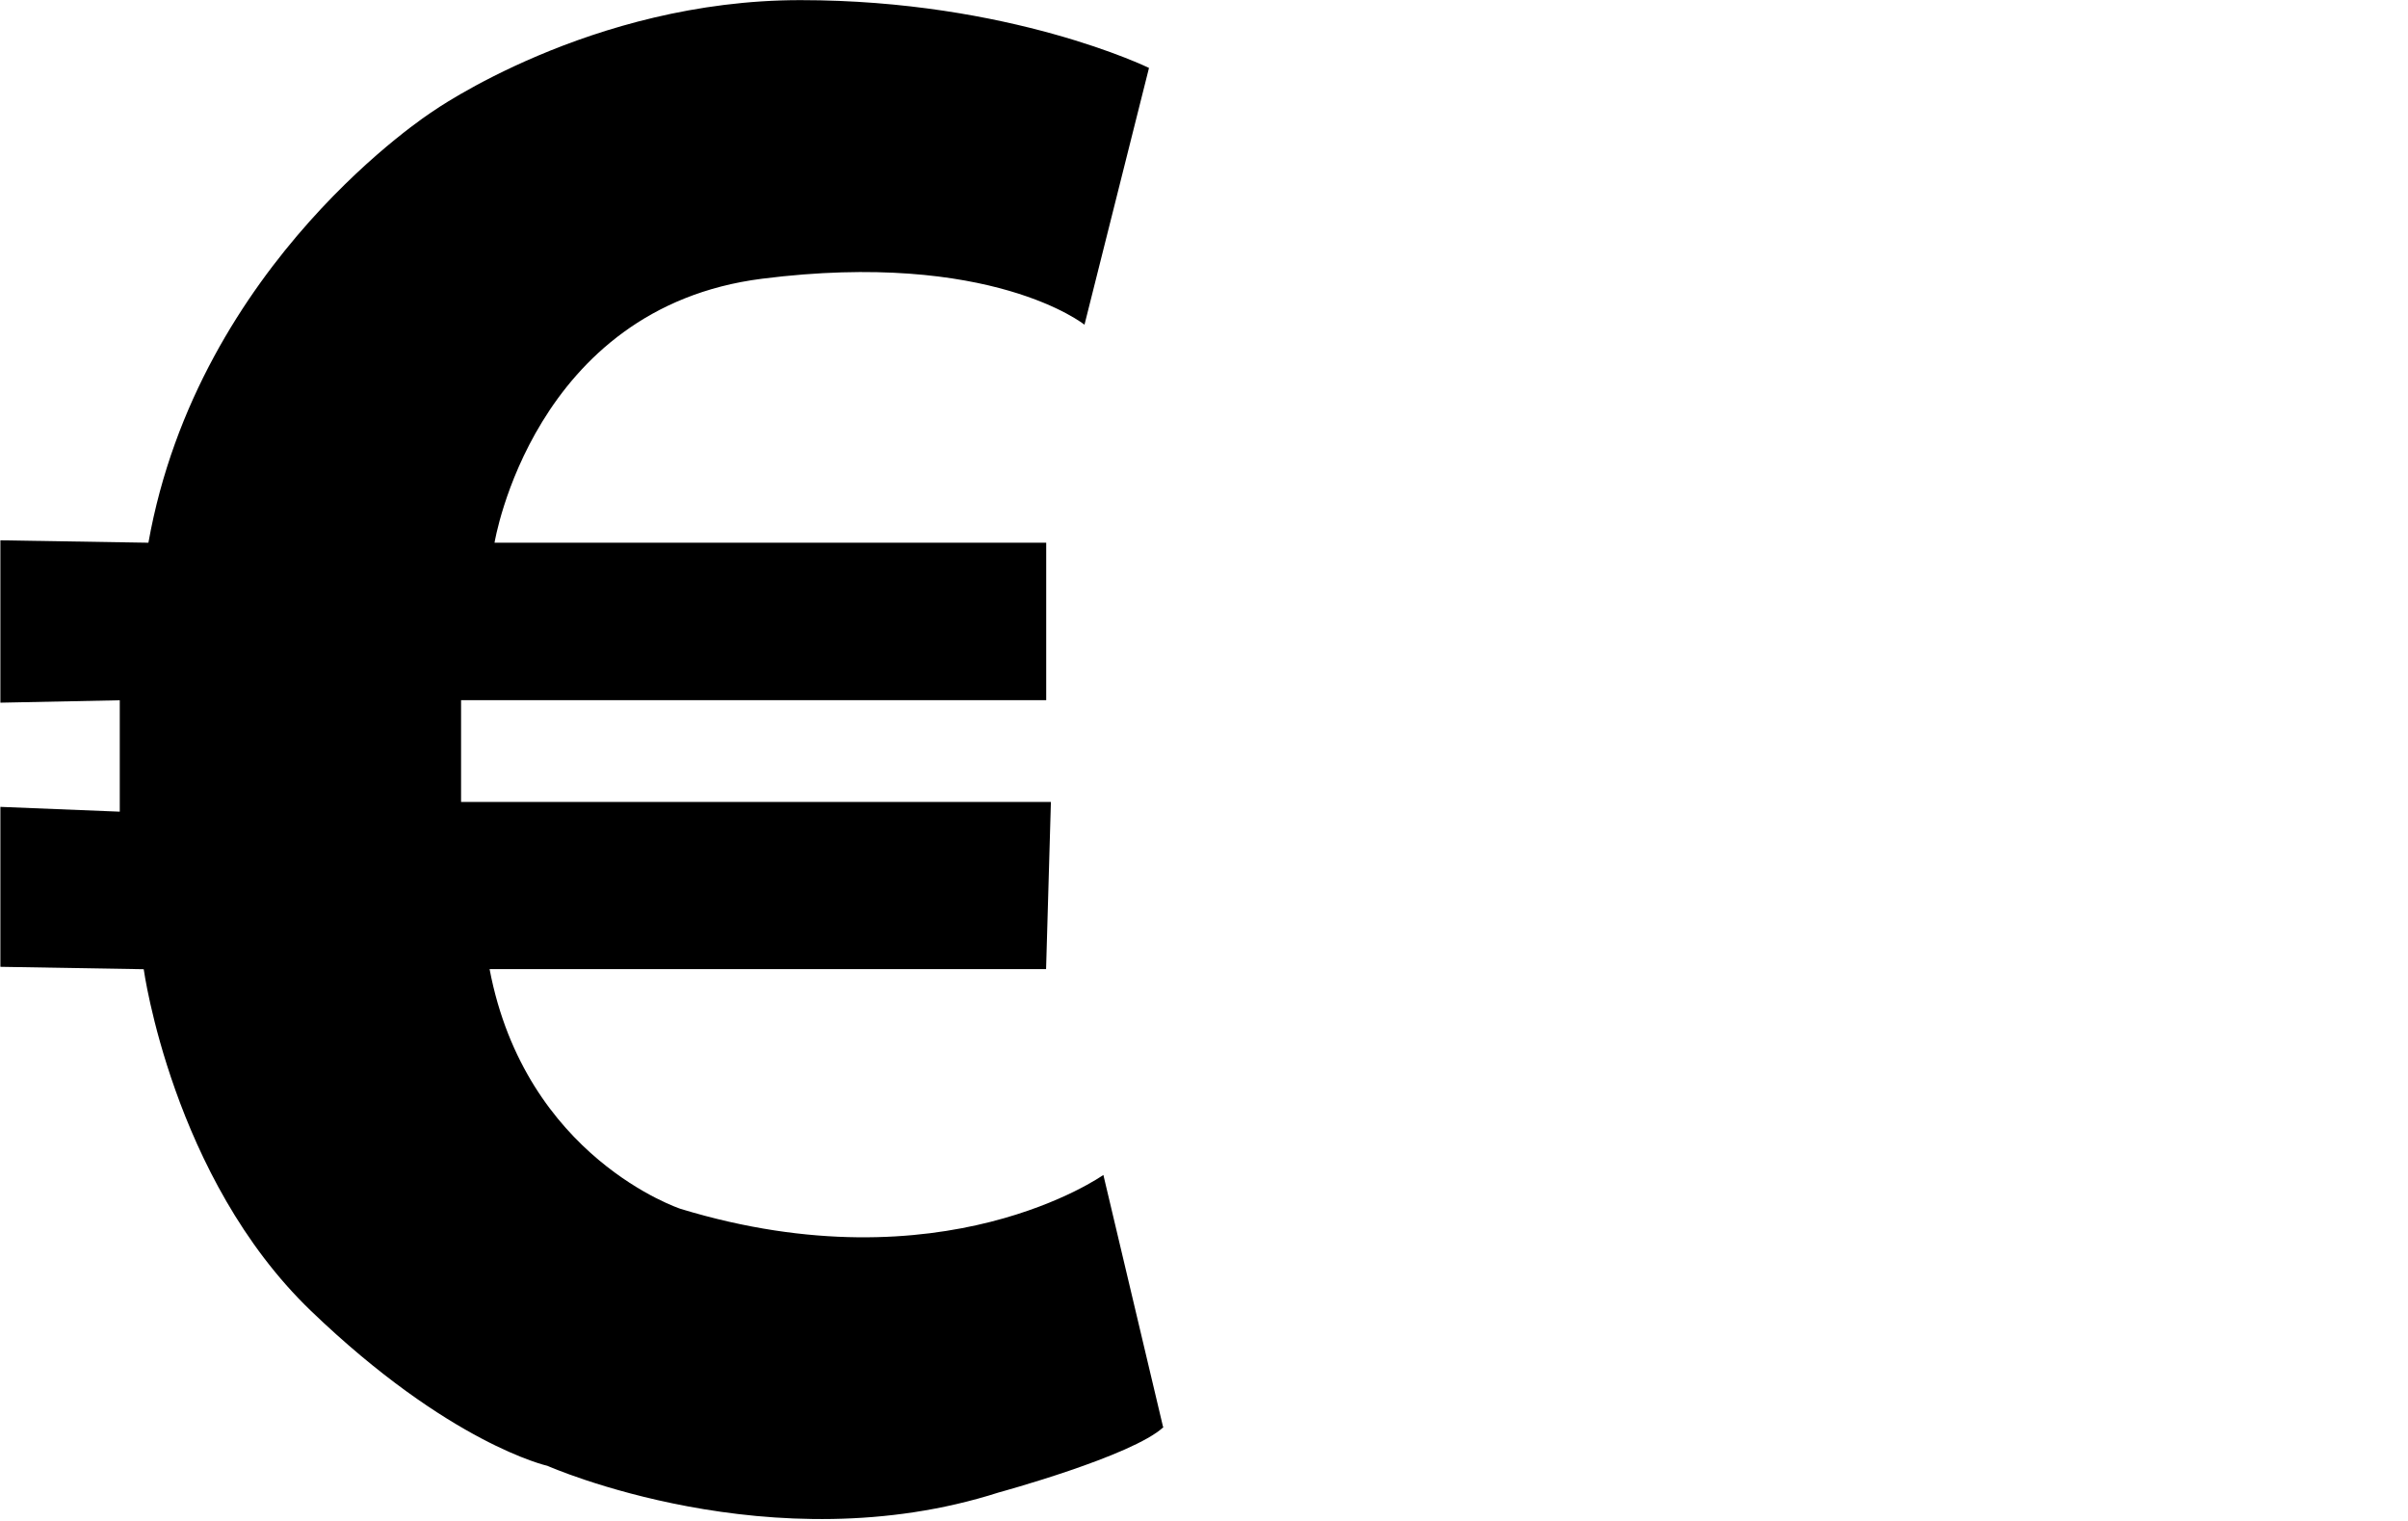
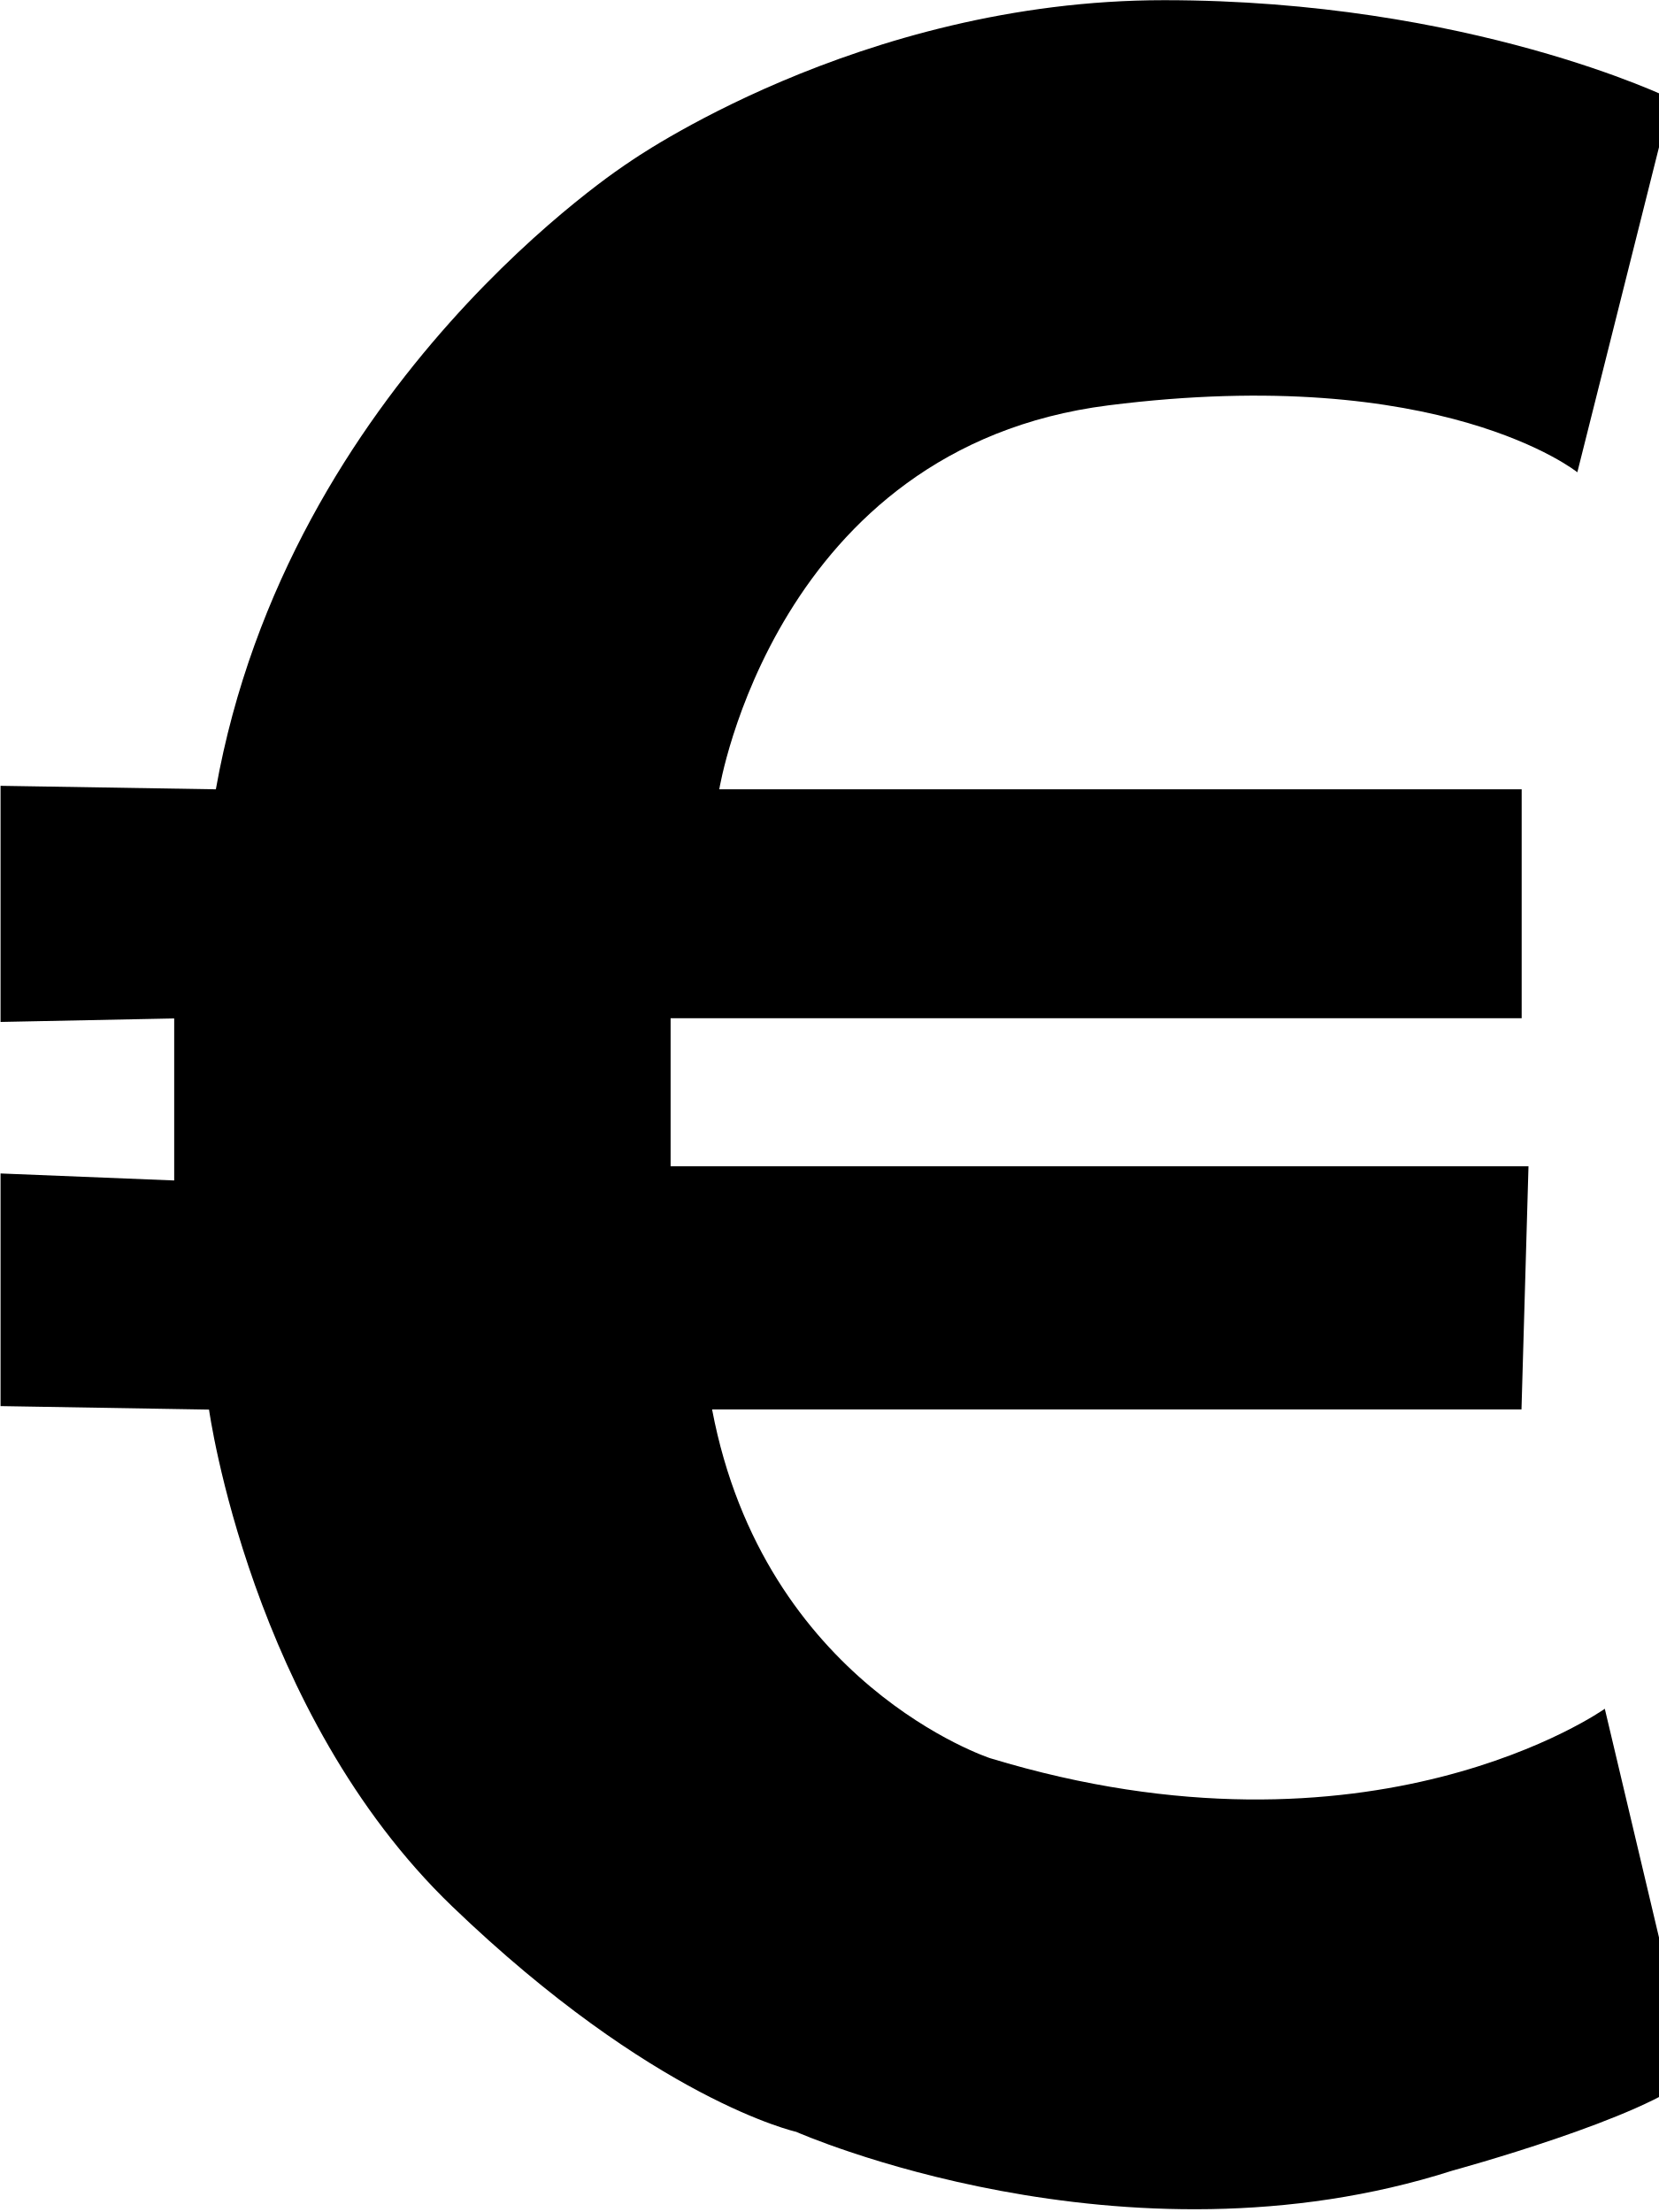
- <svg xmlns="http://www.w3.org/2000/svg" width="19" height="12">
+ <svg xmlns="http://www.w3.org/2000/svg" width="9" height="12">
  <g>
-     <rect fill="none" id="canvas_background" height="14" width="21" y="-1" x="-1" />
-   </g>
-   <g>
-     <path stroke="null" id="svg_1" d="m9.177,11.258l-0.471,-1.988c0,0 -1.263,0.898 -3.335,0.268c0,0 -1.225,-0.401 -1.508,-1.892l4.391,0l0.038,-1.319l-4.654,0l0,-0.803l4.617,0l0,-1.242l-4.353,0c0,0 0.302,-1.854 2.111,-2.083s2.544,0.363 2.544,0.363l0.509,-2.026c0,0 -1.093,-0.535 -2.751,-0.535s-2.902,0.879 -2.902,0.879s-1.847,1.185 -2.242,3.402l-1.168,-0.019l0,1.281l0.942,-0.019l0,0.879l-0.942,-0.038l0,1.262l1.131,0.019c0,0 0.226,1.644 1.319,2.695s1.866,1.223 1.866,1.223s1.771,0.784 3.562,0.21c0,0 1.055,-0.287 1.3,-0.516z" />
+     <path d="m9.177,11.258l-0.471,-1.988c0,0 -1.263,0.898 -3.335,0.268c0,0 -1.225,-0.401 -1.508,-1.892l4.391,0l0.038,-1.319l-4.654,0l0,-0.803l4.617,0l0,-1.242l-4.353,0c0,0 0.302,-1.854 2.111,-2.083s2.544,0.363 2.544,0.363l0.509,-2.026c0,0 -1.093,-0.535 -2.751,-0.535s-2.902,0.879 -2.902,0.879s-1.847,1.185 -2.242,3.402l-1.168,-0.019l0,1.281l0.942,-0.019l0,0.879l-0.942,-0.038l0,1.262l1.131,0.019c0,0 0.226,1.644 1.319,2.695s1.866,1.223 1.866,1.223s1.771,0.784 3.562,0.21c0,0 1.055,-0.287 1.3,-0.516z" id="svg_1" stroke="null" />
  </g>
</svg>
